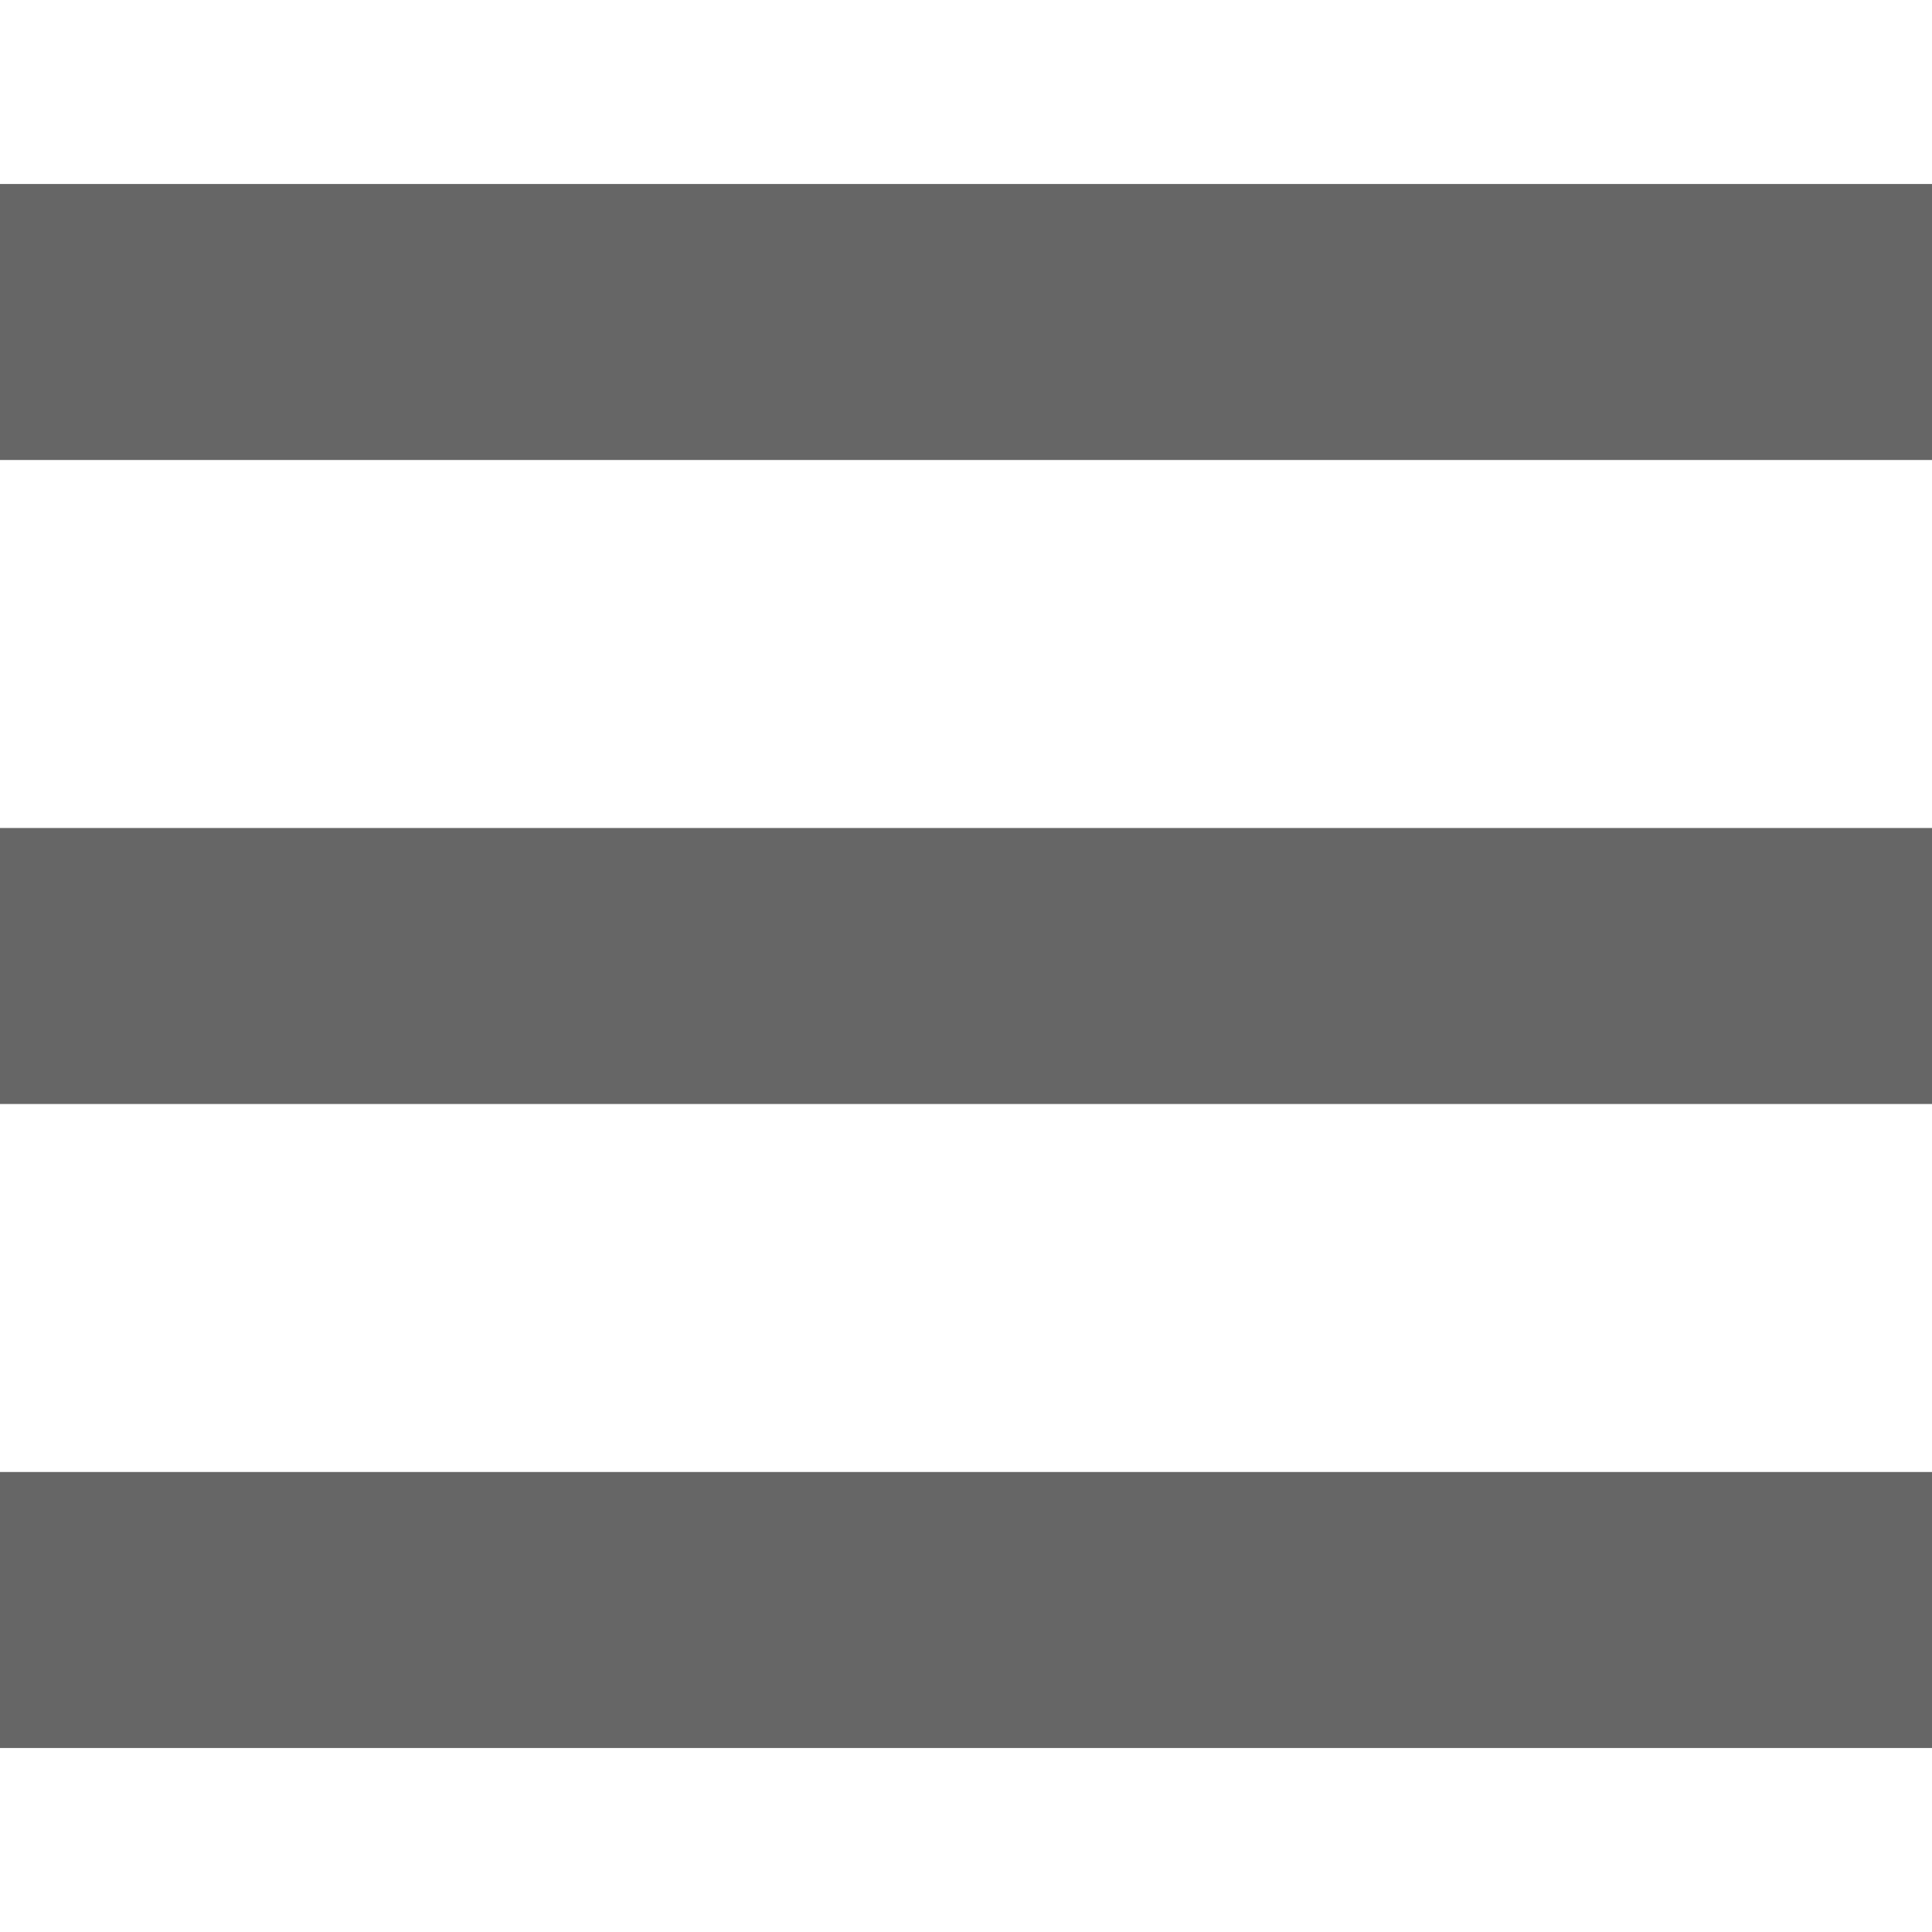
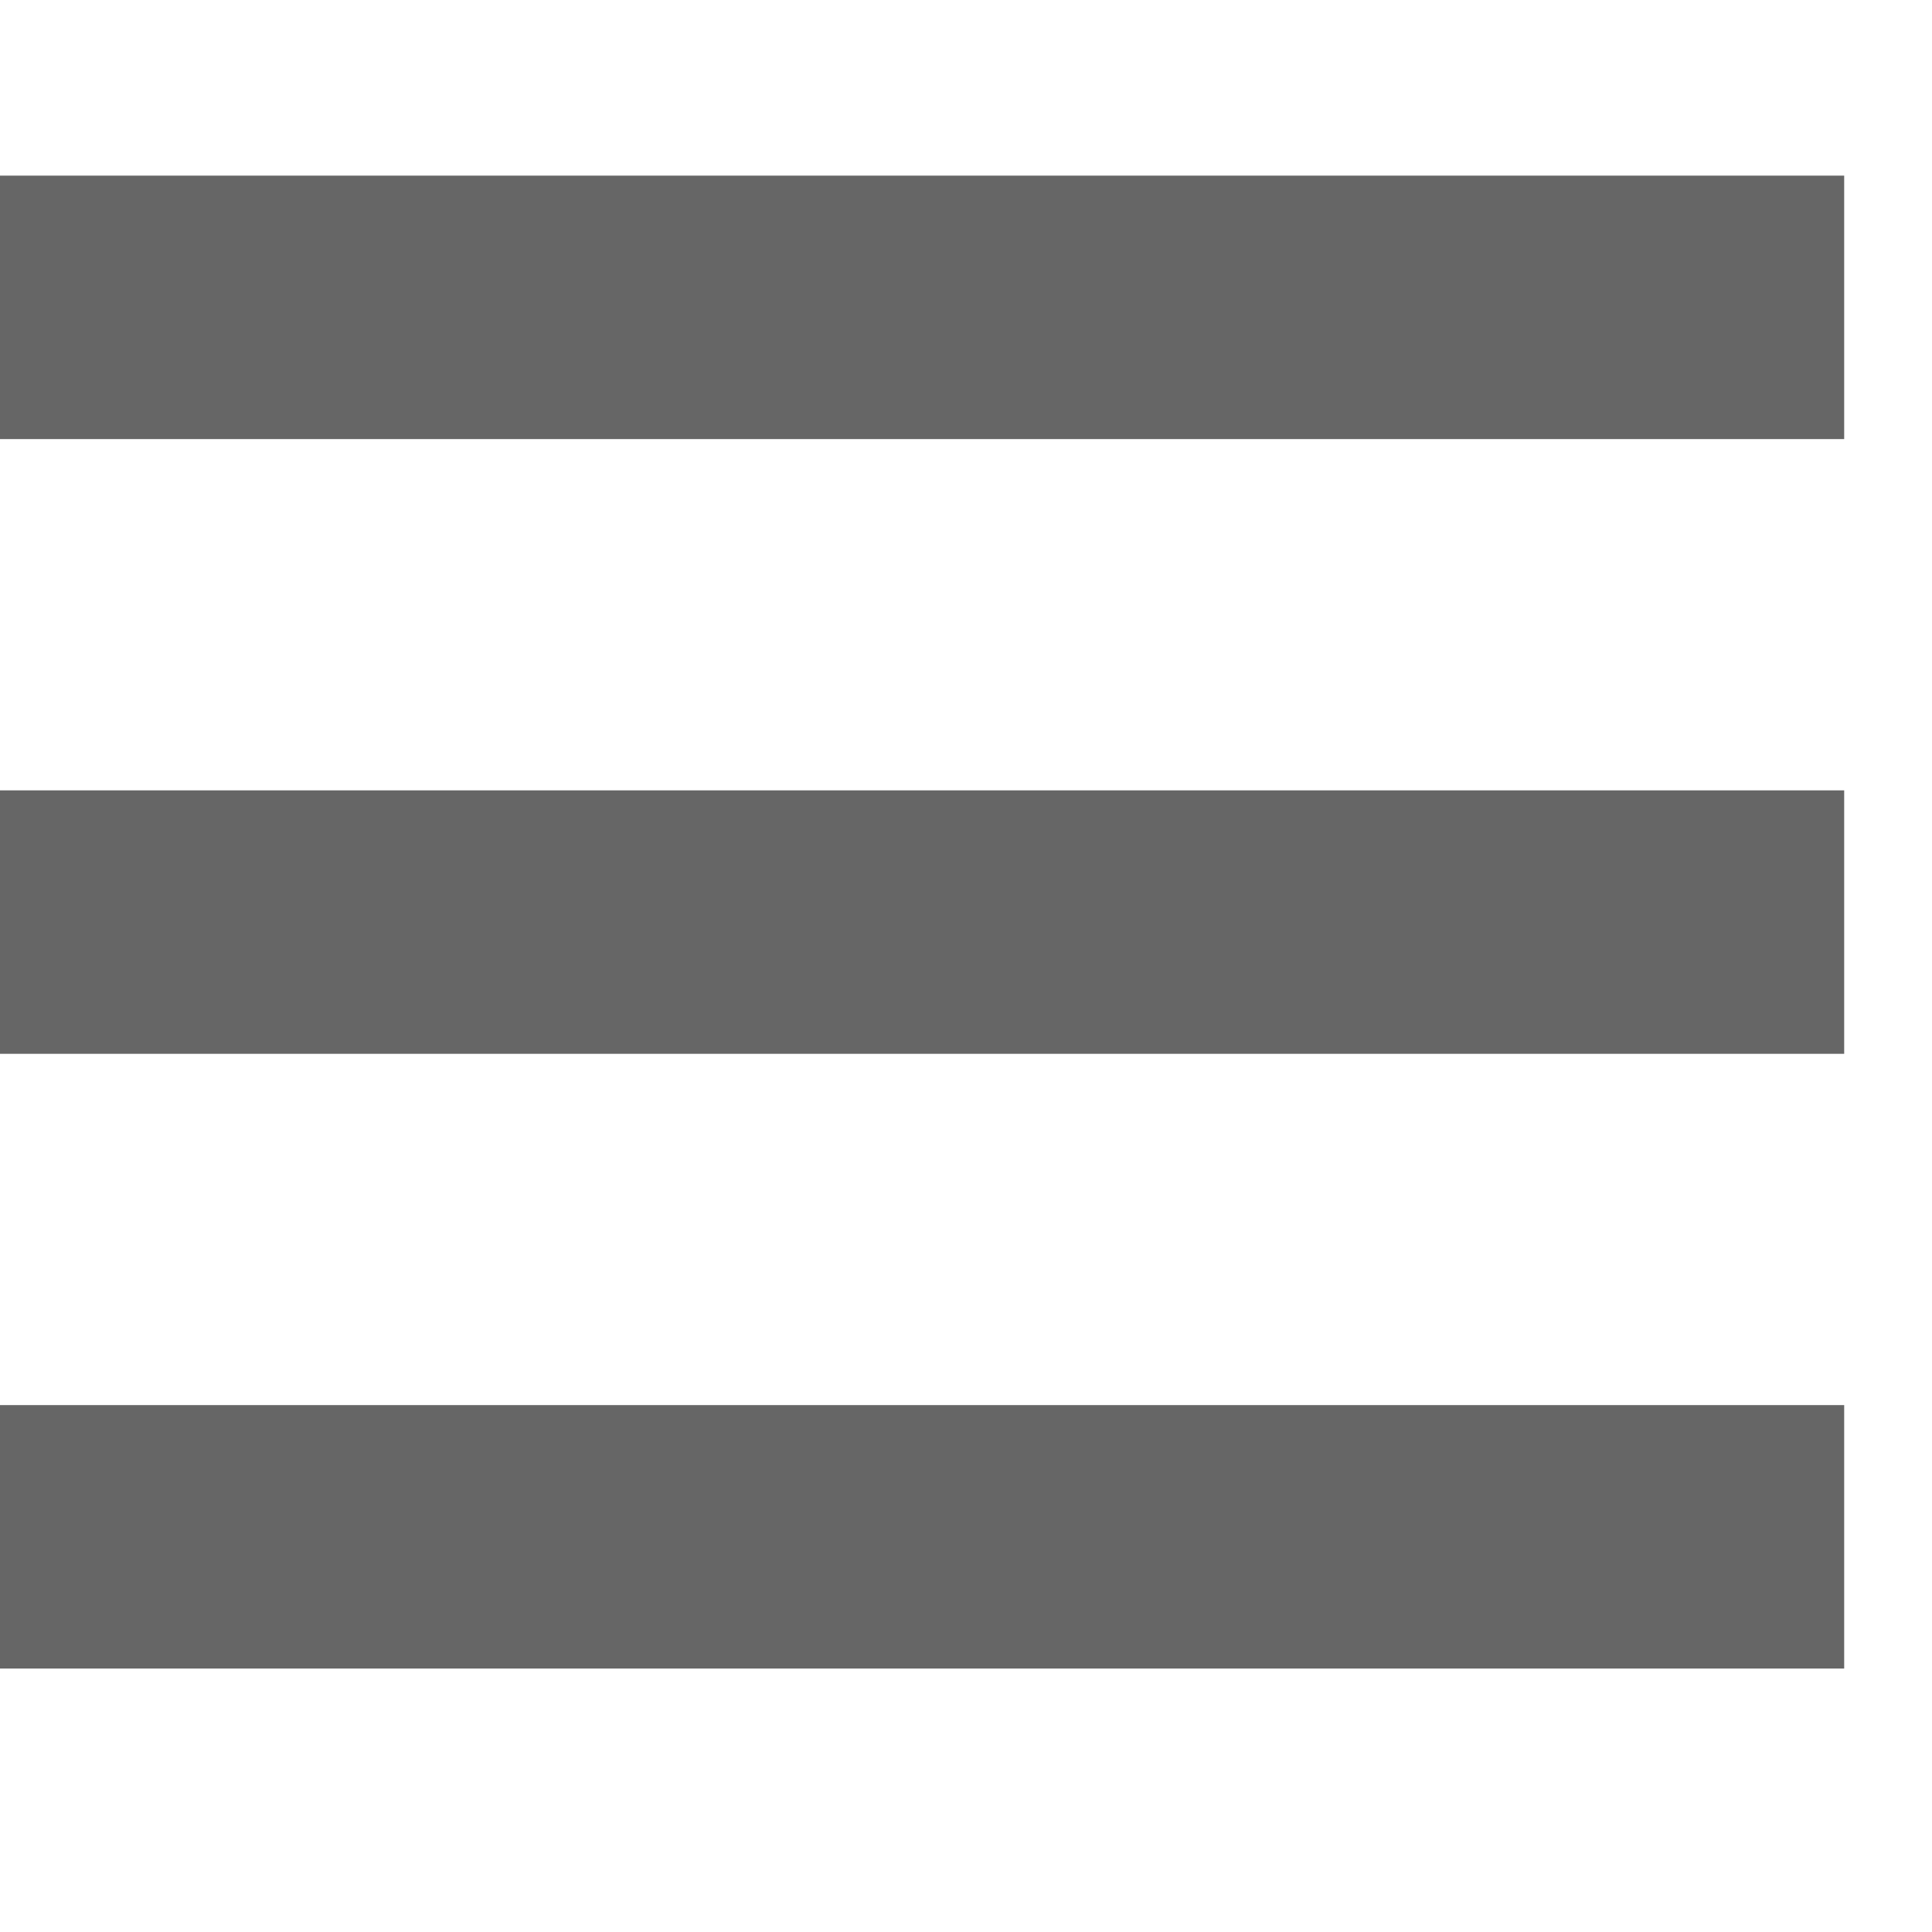
- <svg xmlns="http://www.w3.org/2000/svg" id="svg6" version="1.1" viewBox="0 0 21 21" height="21" width="21">
+ <svg xmlns="http://www.w3.org/2000/svg" id="svg6" version="1.1" viewBox="0 0 22 22" height="21" width="21">
  <defs id="defs10" />
  <rect id="rect2" y="-21" x="2" height="21" width="3" style="fill:#666666;stroke-width:1" transform="rotate(90)" />
  <rect style="fill:#666666;stroke-width:1" width="3" height="21" x="16" y="-21" id="rect861" transform="rotate(90)" />
  <rect style="fill:#666666;stroke-width:1" width="3" height="21" x="9" y="-21" id="rect863" transform="rotate(90)" />
</svg>
